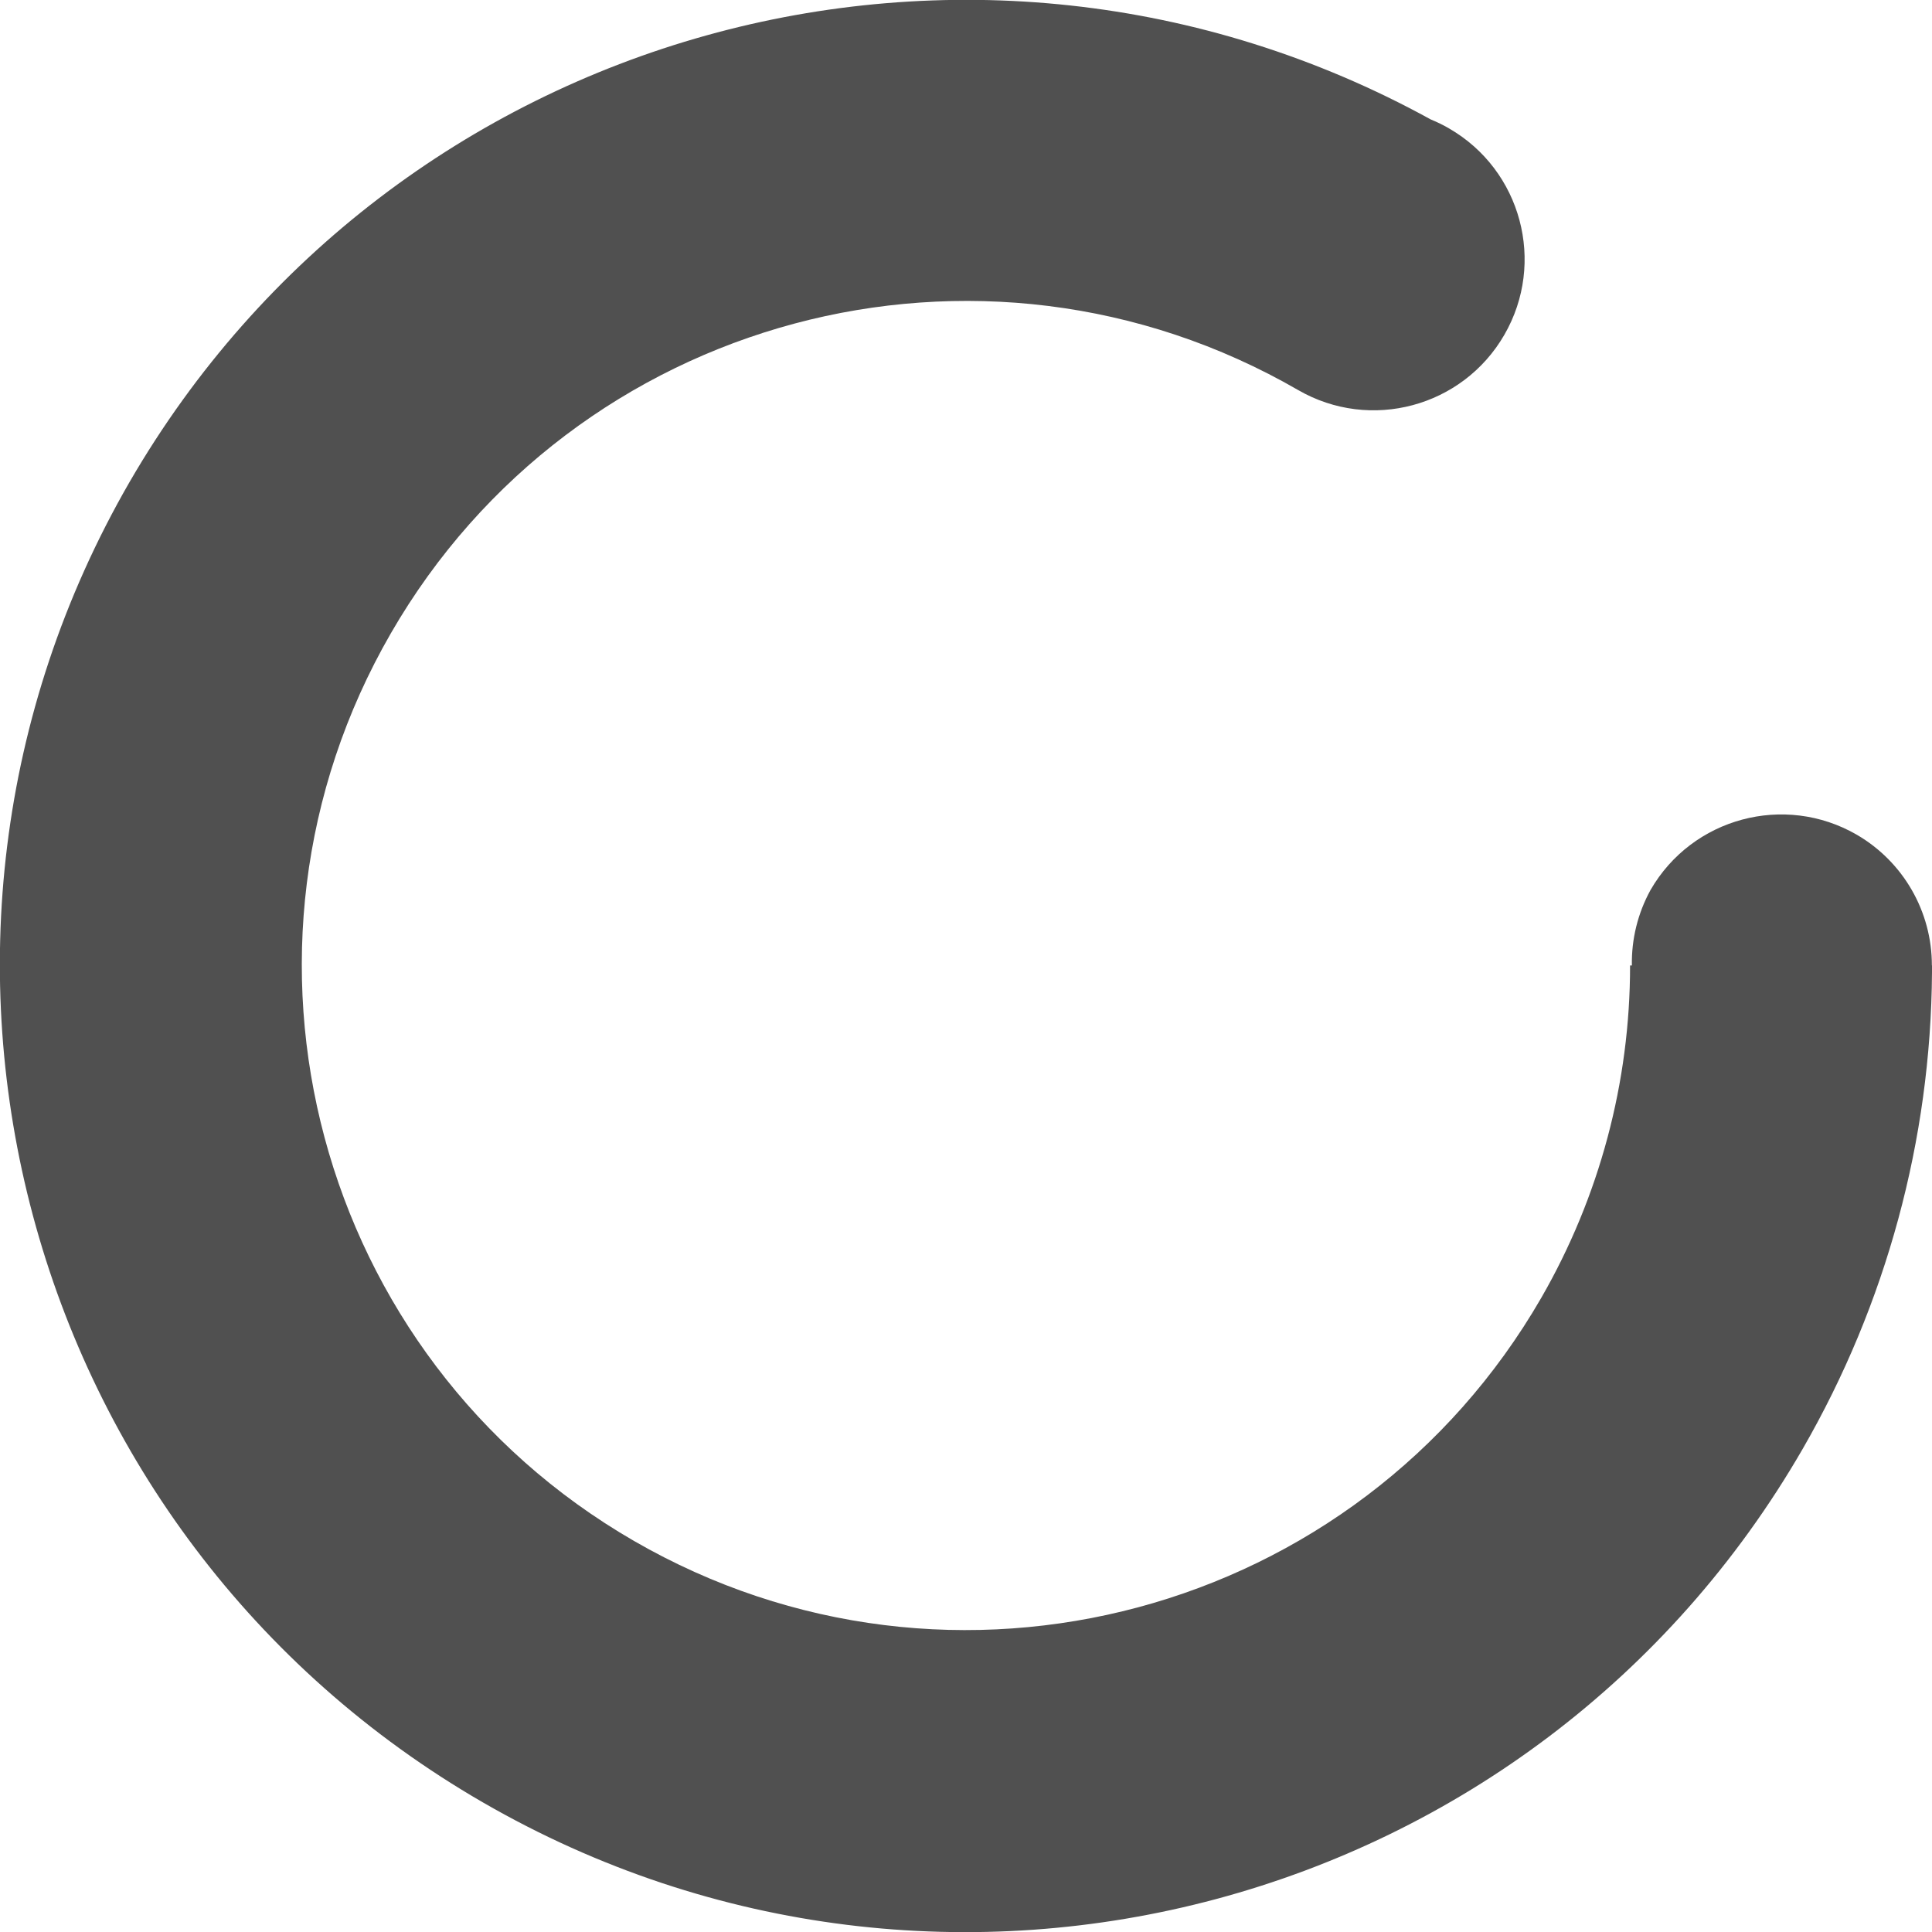
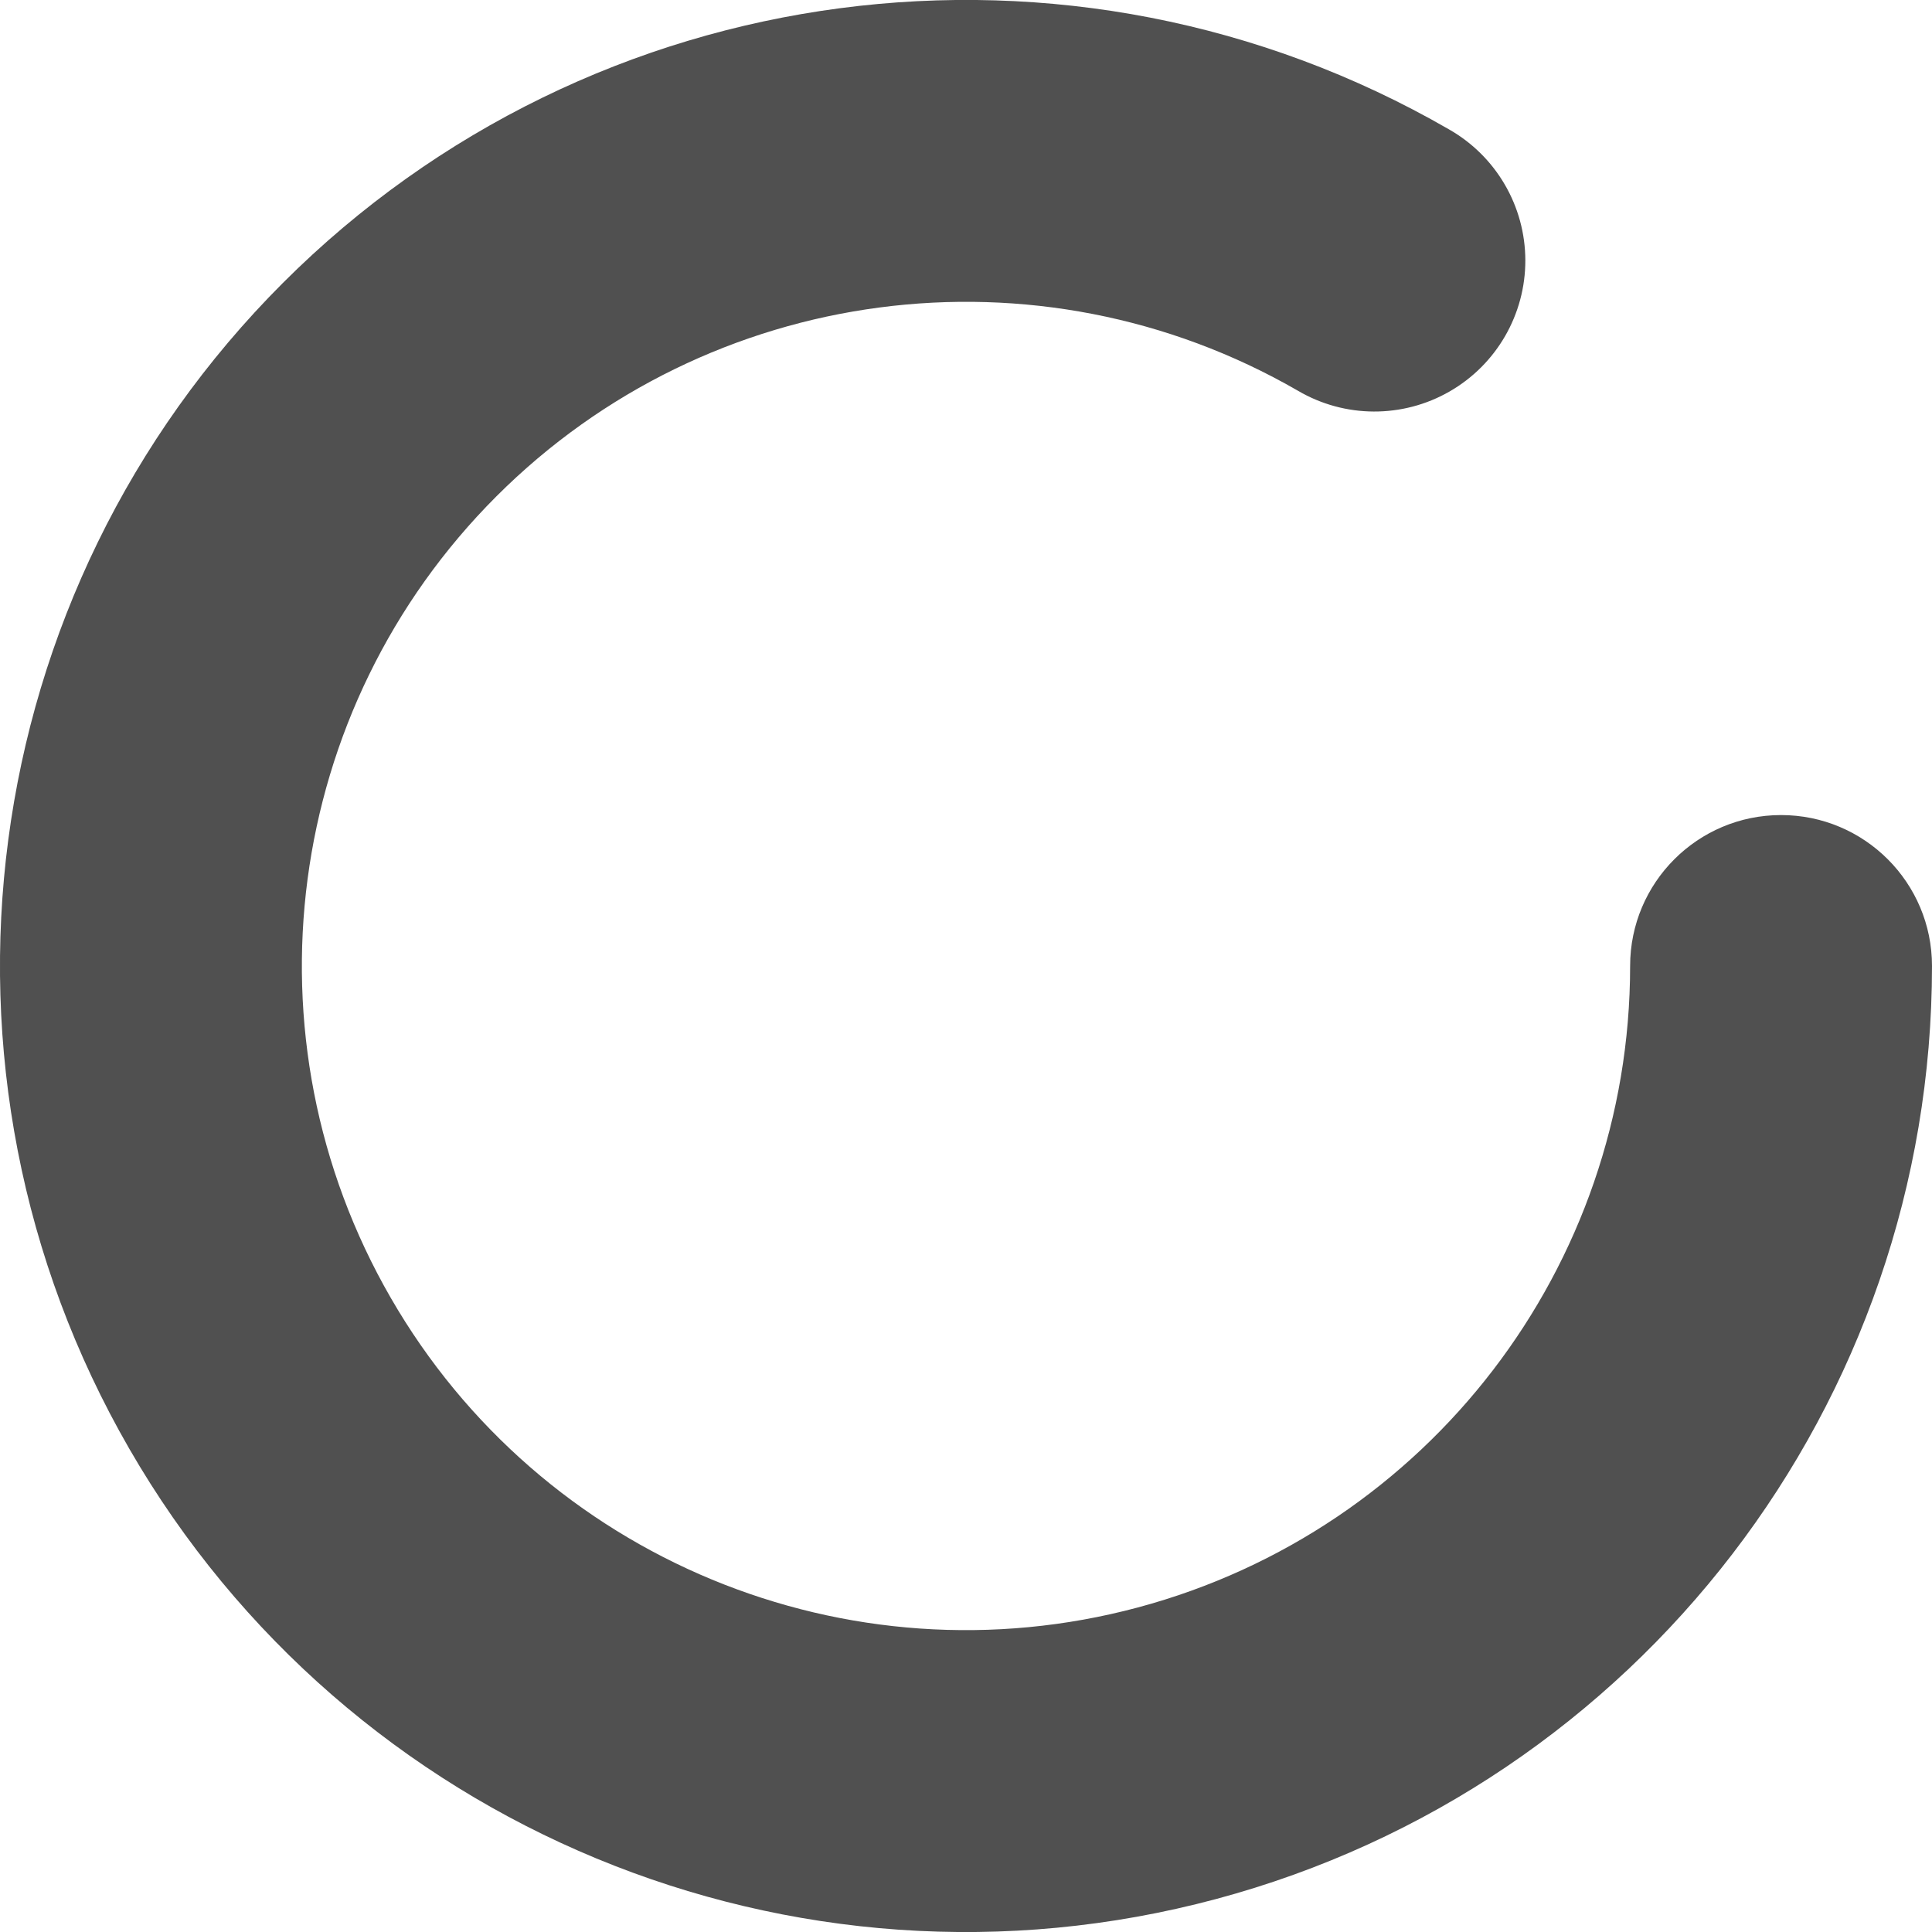
- <svg xmlns="http://www.w3.org/2000/svg" width="32" height="32" viewBox="44 -56 32 32" version="1.1" style="fill:none;stroke-linecap:round;stroke-linejoin:round" id="svg7">
-   <defs id="defs7" />
-   <g transform="scale(1,-1)" id="g7">
-     <path id="path12" style="fill:#505050;fill-opacity:1;stroke:none;stroke-width:0.25;stroke-dasharray:none" d="m 68.003,53.872 a 2.5,2.501 0 0 1 -0.306,0.15 16.002,16.009 0 0 1 -21.553,-6.009 16.002,16.009 0 0 1 5.857,-21.868 16.002,16.009 0 0 1 21.859,5.86 16.002,16.009 0 0 1 2.14,7.887 16.002,16.009 0 0 1 3.8e-5,0.117 l -0.002,9.77e-4 a 2.5,2.501 0 0 1 -1.245,2.165 2.5,2.501 0 0 1 -3.415,-0.916 2.5,2.501 0 0 1 -0.309,-1.25 l -0.03,-8.37e-4 a 11.001,11.006 0 0 0 -1.47,-5.503 11.001,11.006 0 0 0 -15.028,-4.028 11.001,11.006 0 0 0 -4.027,15.034 11.001,11.006 0 0 0 15.028,4.028 2.5,2.501 0 0 1 3.415,0.916 2.5,2.501 0 0 1 -0.915,3.417 z m -0.704,0.269 a 2.5,2.501 0 0 1 -0.061,0.012 2.5,2.501 0 0 0 0.061,-0.012 z m -0.771,0.051 a 2.5,2.501 0 0 1 -0.056,-0.004 2.5,2.501 0 0 0 0.056,0.004 z m -0.771,-0.195 a 2.5,2.501 0 0 1 -0.051,-0.025 2.5,2.501 0 0 0 0.051,0.025 z M 65.109,53.583 a 2.5,2.501 0 0 1 -0.046,-0.041 2.5,2.501 0 0 0 0.046,0.041 z m -0.79,-1.331 a 2.5,2.501 0 0 1 -0.012,-0.061 2.5,2.501 0 0 0 0.012,0.061 z M 64.268,51.481 a 2.5,2.501 0 0 1 0.004,-0.056 2.5,2.501 0 0 0 -0.004,0.056 z m 0.195,-0.772 a 2.5,2.501 0 0 1 0.025,-0.051 2.5,2.501 0 0 0 -0.025,0.051 z m 0.414,-0.647 a 2.5,2.501 0 0 1 0.041,-0.046 2.5,2.501 0 0 0 -0.041,0.046 z M 75.193,38.173 a 2.5,2.501 0 0 0 -0.046,-0.041 2.5,2.501 0 0 1 0.046,0.041 z m -0.643,-0.43 a 2.5,2.501 0 0 0 -0.051,-0.025 2.5,2.501 0 0 1 0.051,0.025 z m -3.382,1.444 a 2.5,2.501 0 0 1 0.018,-0.051 2.5,2.501 0 0 0 -0.018,0.051 z m 2.617,-1.66 a 2.5,2.501 0 0 0 -0.056,-0.004 2.5,2.501 0 0 1 0.056,0.004 z m -2.198,0.897 a 2.5,2.501 0 0 1 0.03,-0.033 2.5,2.501 0 0 0 -0.03,0.033 z m 1.431,-0.862 a 2.5,2.501 0 0 0 -0.061,0.012 2.5,2.501 0 0 1 0.061,-0.012 z" />
-   </g>
+ <svg xmlns="http://www.w3.org/2000/svg" width="32" height="32" viewBox="44 -56 32 32" version="1.1" style="fill:none;stroke-linecap:round;stroke-linejoin:round" id="svg8">
+   <defs id="defs8" />
+   <path d="m 76,-40 a 2.5,2.5 0 0 0 -5,0 11,11 0 1 1 -5.5,-9.527 2.5,2.5 0 1 0 2.5,-4.33 16,16 0 1 0 8,13.857 z" style="fill:#505050;stroke:none;stroke-width:0.25" id="path9" />
</svg>
